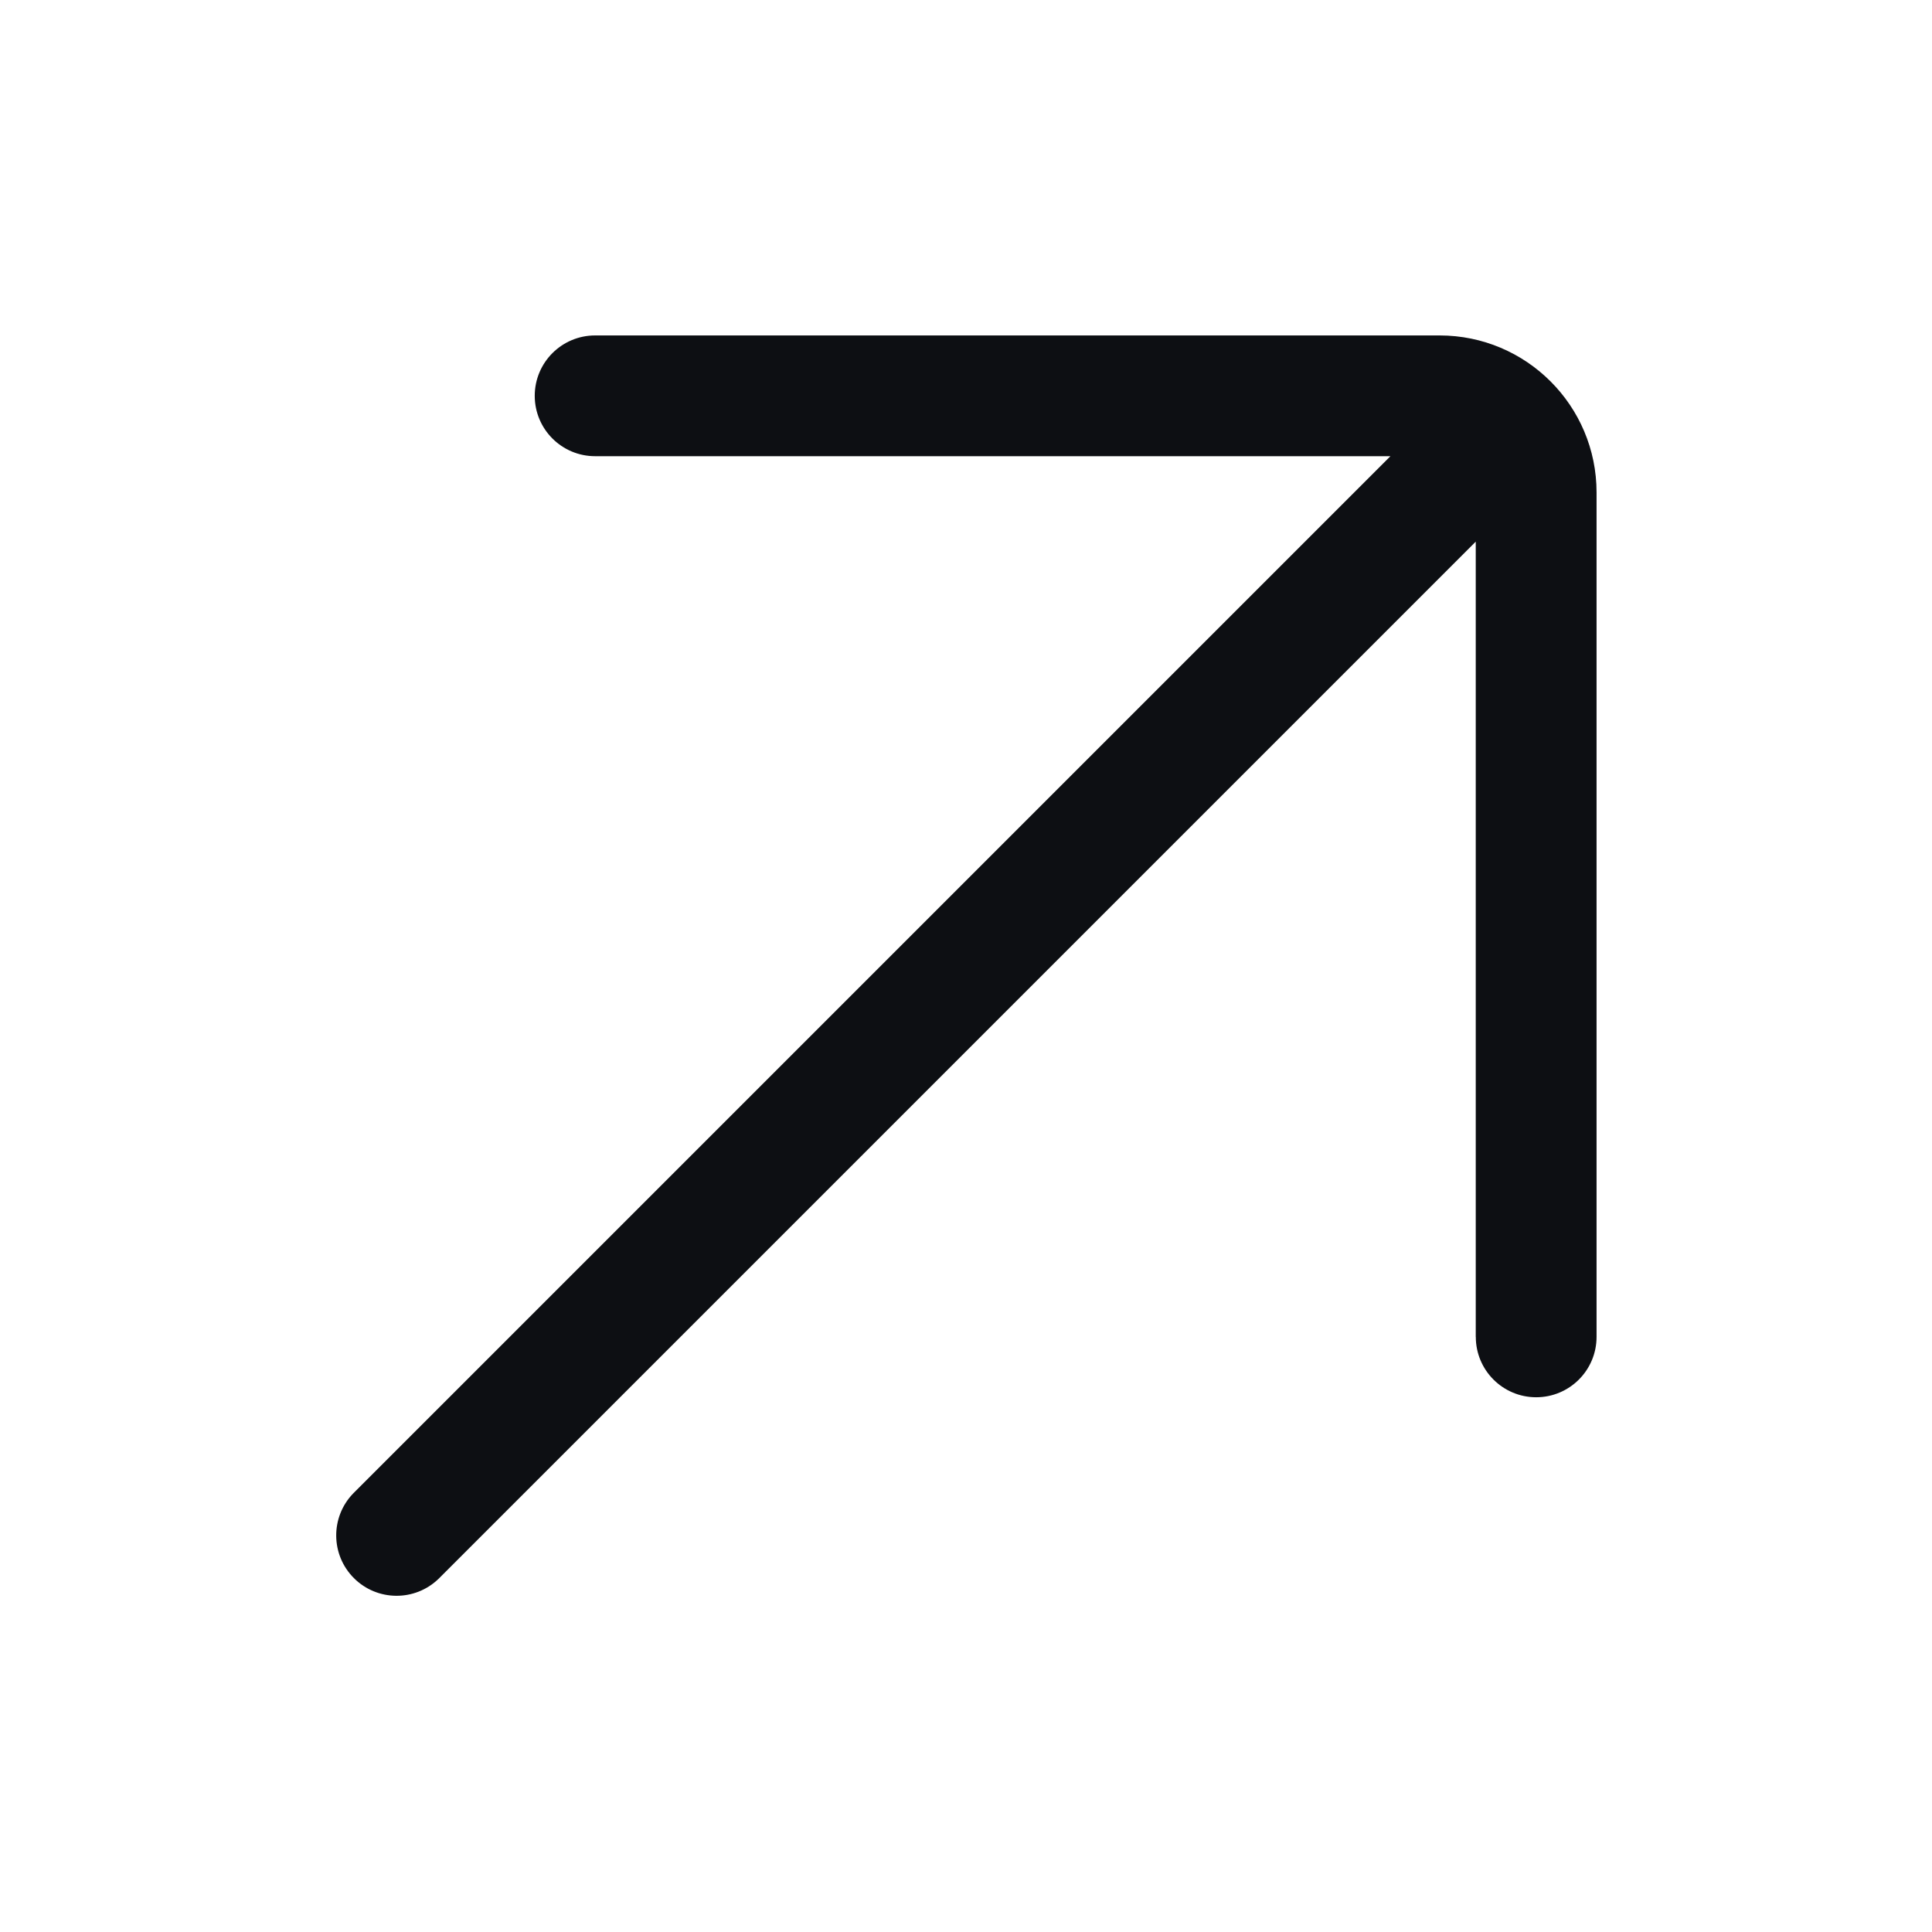
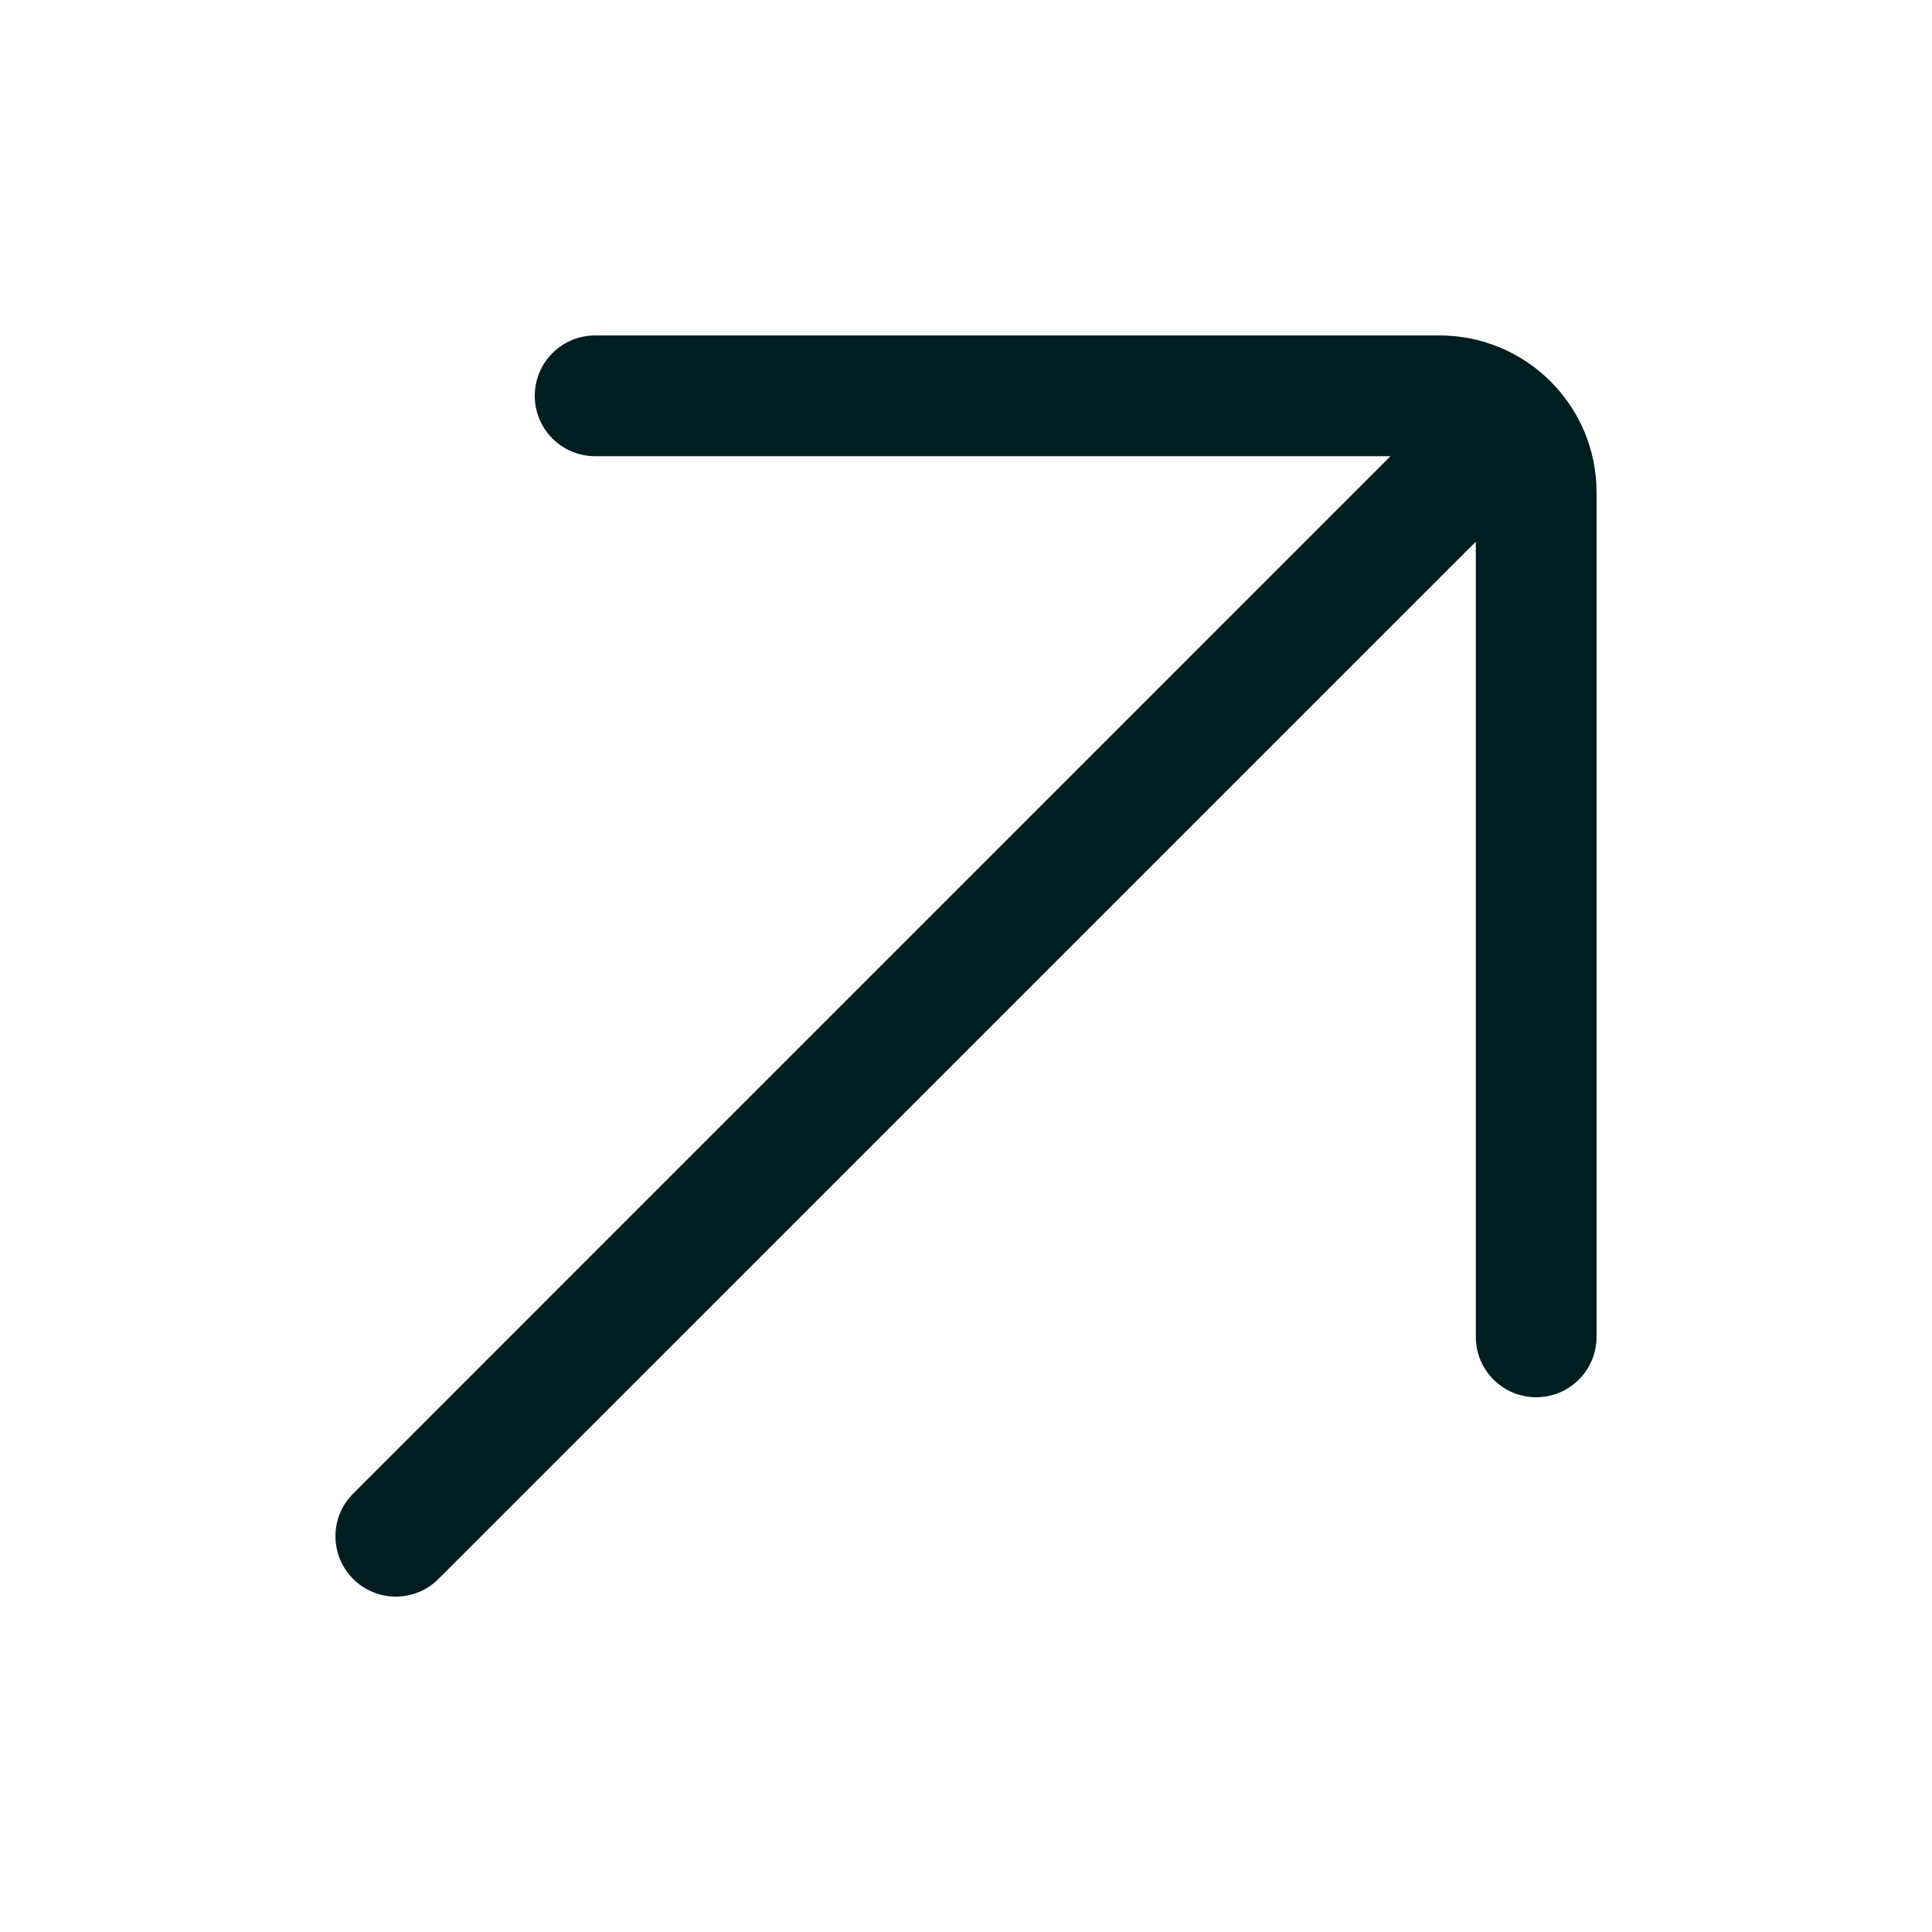
- <svg xmlns="http://www.w3.org/2000/svg" fill="none" width="32" height="32" viewBox="0 0 32 32">
-   <path fill-rule="evenodd" clip-rule="evenodd" d="M24.444 22.143a1 1 0 1 0 2 0V8.156a2.6 2.6 0 0 0-2.6-2.6H9.857a1 1 0 1 0 0 2H23.03L5.85 24.736a1 1 0 0 0 1.413 1.415l17.18-17.18v13.172Z" fill="#0D0F13" />
+ <svg xmlns="http://www.w3.org/2000/svg" width="24" height="24" viewBox="0 0 24 24" fill="none">
+   <path d="M18.333 16.607C18.333 17.021 18.669 17.357 19.083 17.357C19.497 17.357 19.833 17.021 19.833 16.607L19.833 6.117C19.833 5.041 18.96 4.167 17.883 4.167L7.393 4.167C6.979 4.167 6.643 4.503 6.643 4.917C6.643 5.332 6.979 5.667 7.393 5.667L17.273 5.667L4.387 18.554C4.094 18.846 4.094 19.321 4.387 19.614C4.68 19.907 5.155 19.907 5.447 19.614L18.333 6.729L18.333 16.607Z" fill="#001D21" />
</svg>
